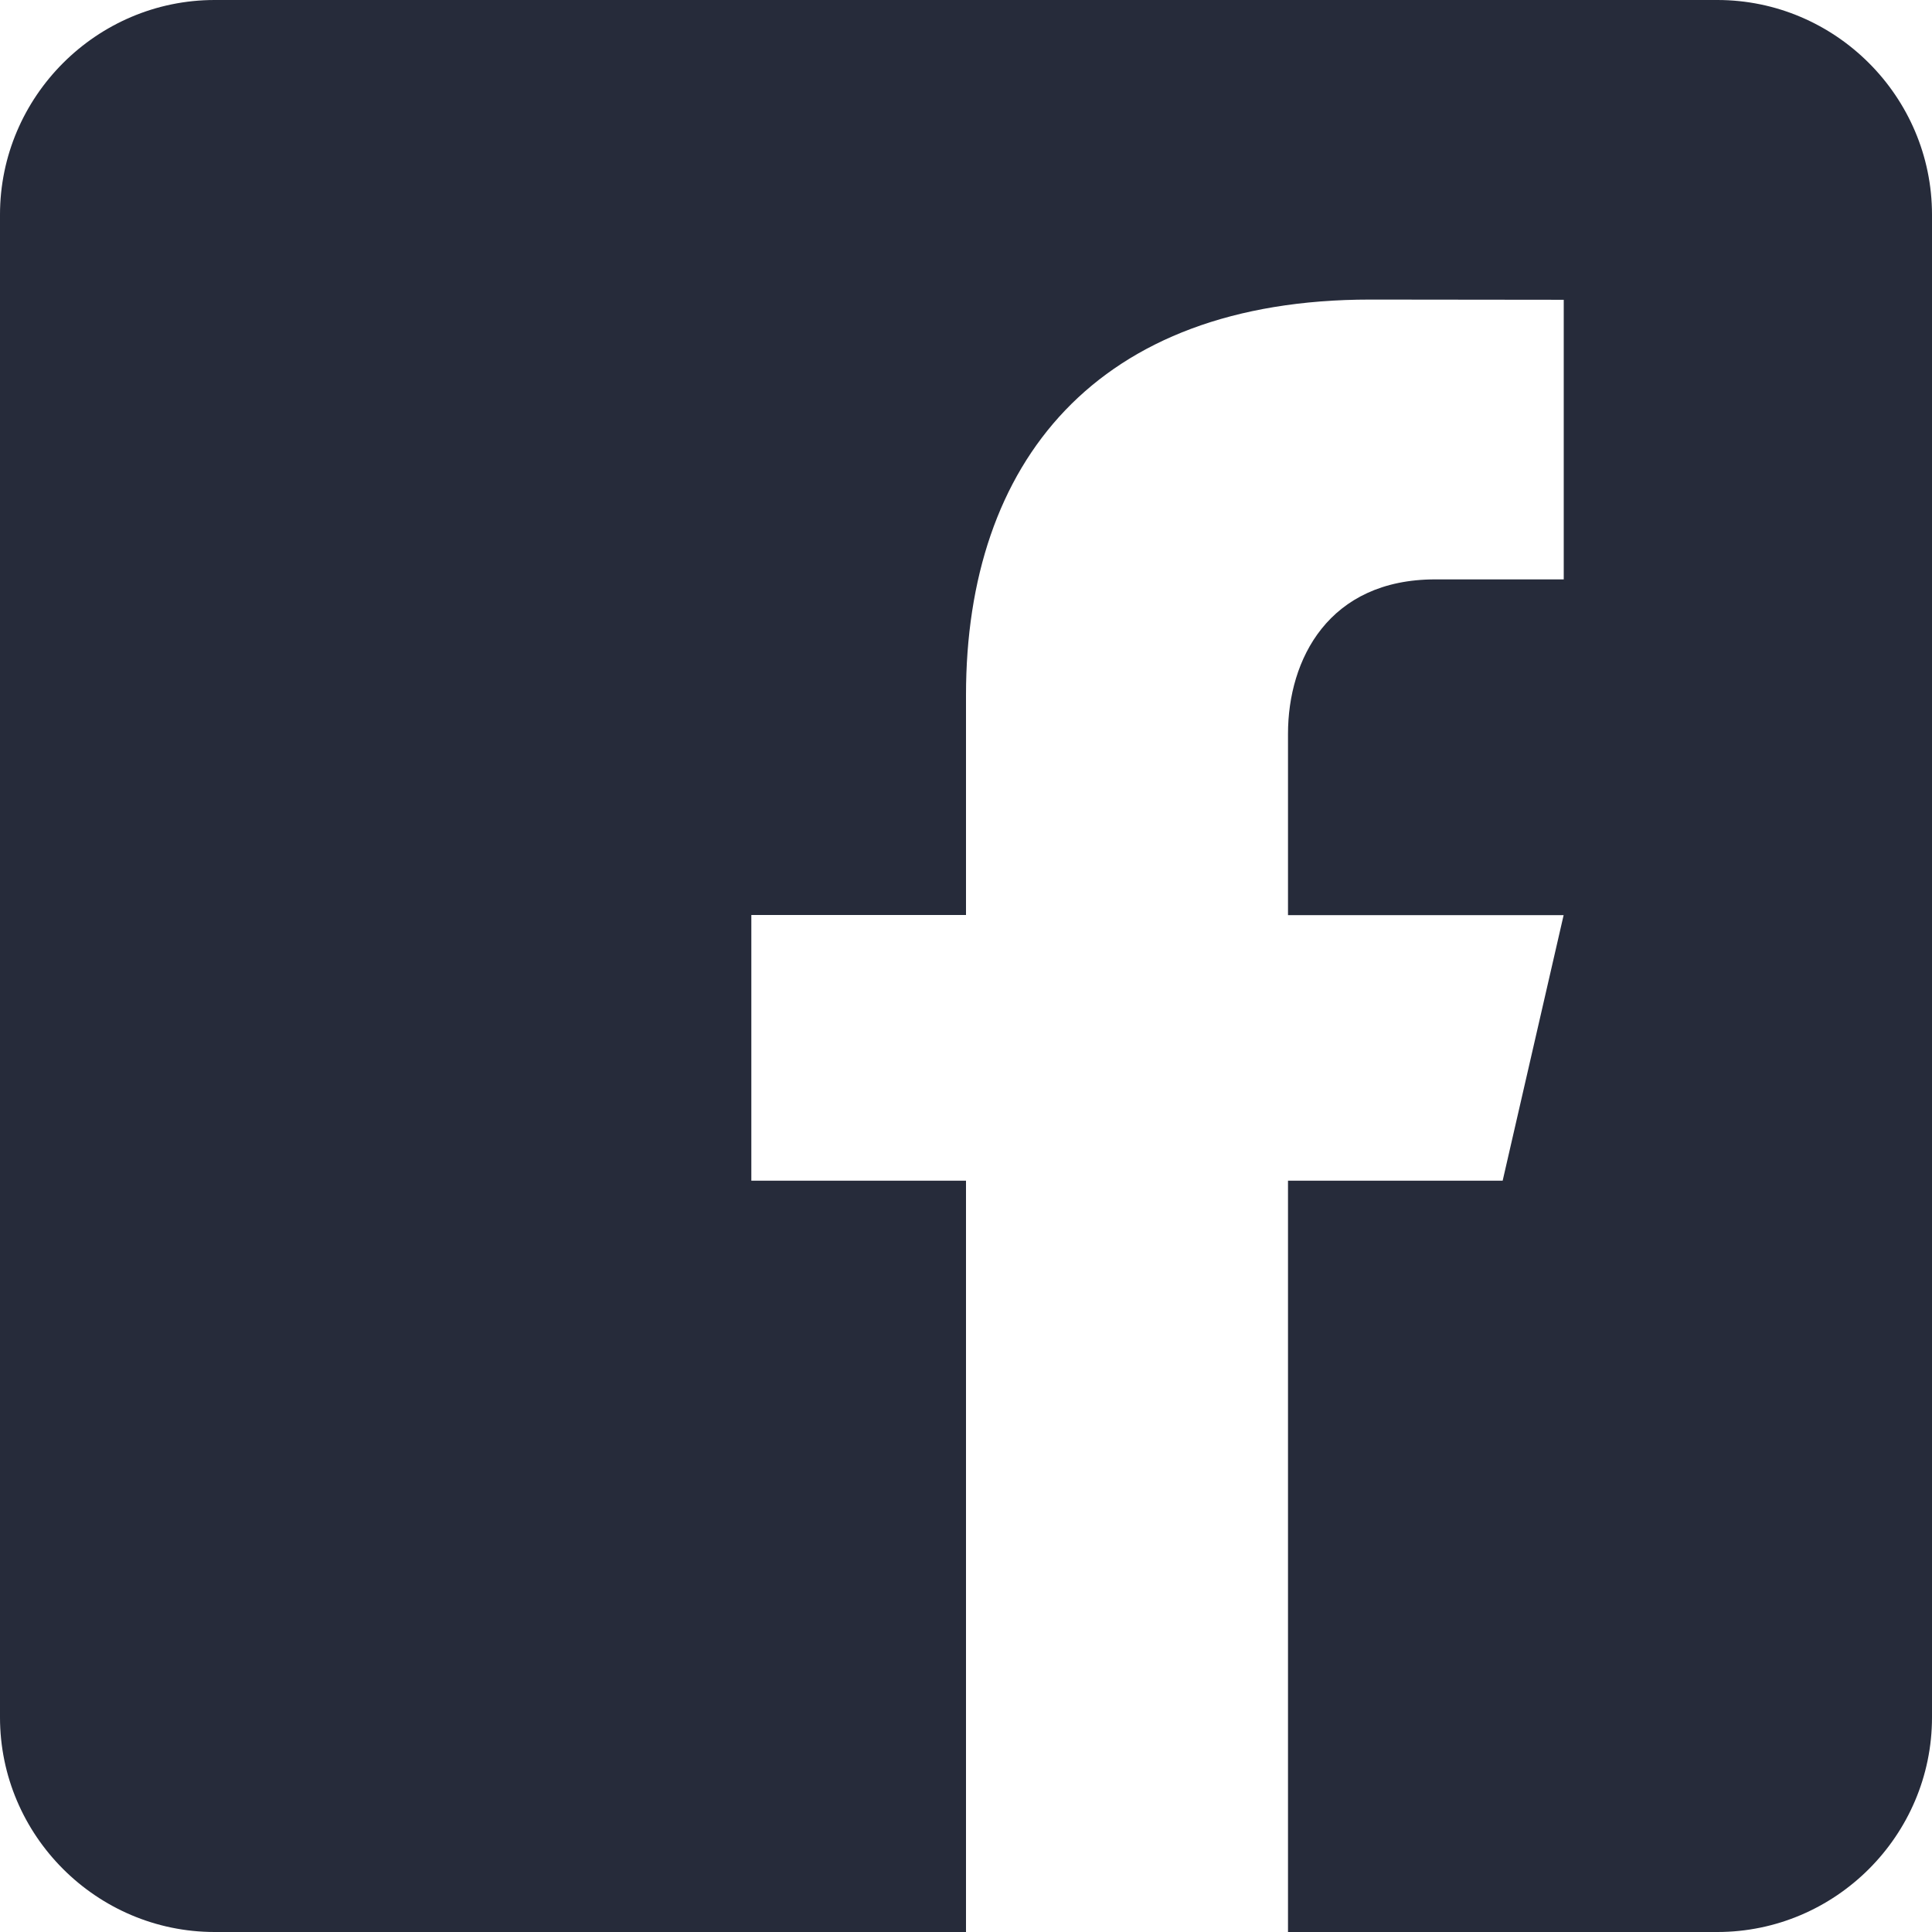
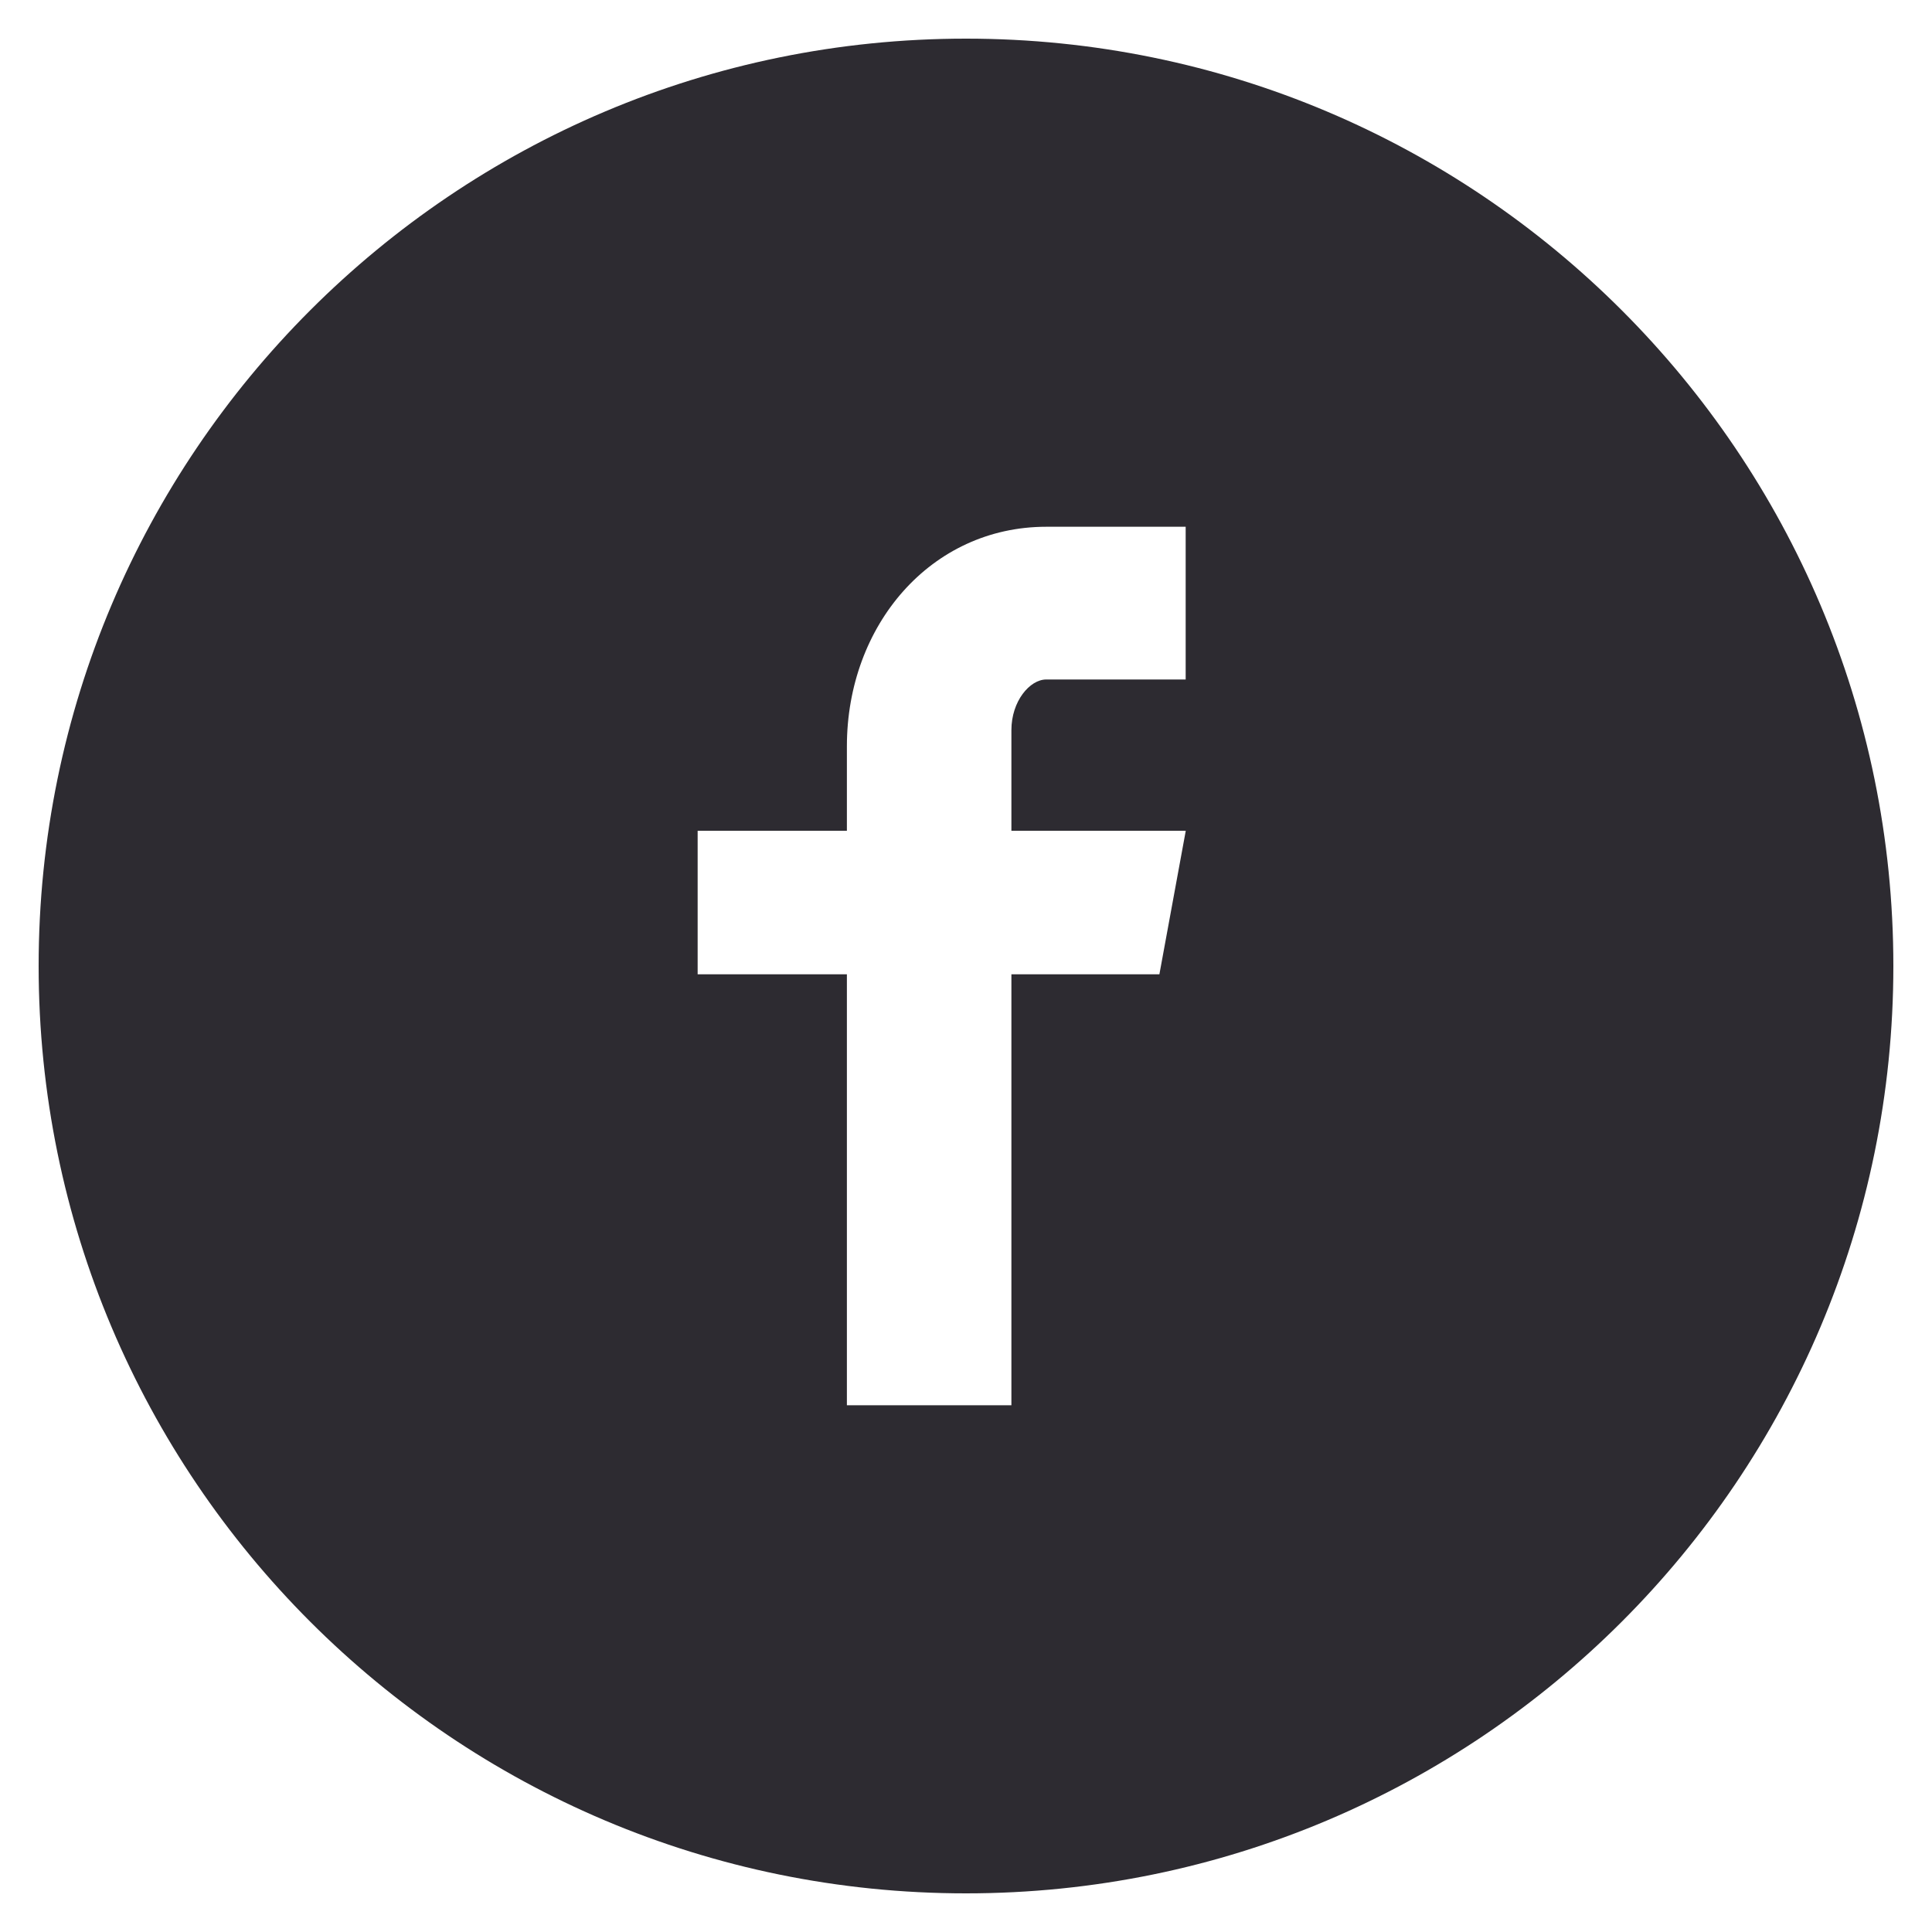
- <svg xmlns="http://www.w3.org/2000/svg" width="18" height="18">
-   <path d="M16 0H2C.9 0 0 .9 0 2v14c0 1.101.9 2 2 2h7v-7H7V8.525h2v-2.05c0-2.164 1.212-3.684 3.766-3.684l1.803.002v2.605h-1.197c-.994 0-1.372.746-1.372 1.438v1.69h2.568L14 11h-2v7h4c1.1 0 2-.899 2-2V2c0-1.1-.9-2-2-2z" fill="#262B3A" />
+ <svg xmlns="http://www.w3.org/2000/svg" width="20" height="20">
+   <path d="M10 .4A9.6 9.6 0 0 0 .4 10a9.6 9.6 0 0 0 9.6 9.6 9.6 9.6 0 0 0 9.6-9.6A9.6 9.6 0 0 0 10 .4zm2.274 6.634h-1.443c-.171 0-.361.225-.361.524V8.6h1.805l-.273 1.486H10.47v4.461H8.767v-4.461H7.222V8.6h1.545v-.874c0-1.254.87-2.273 2.064-2.273h1.443v1.581z" fill="#2D2B31" />
</svg>
